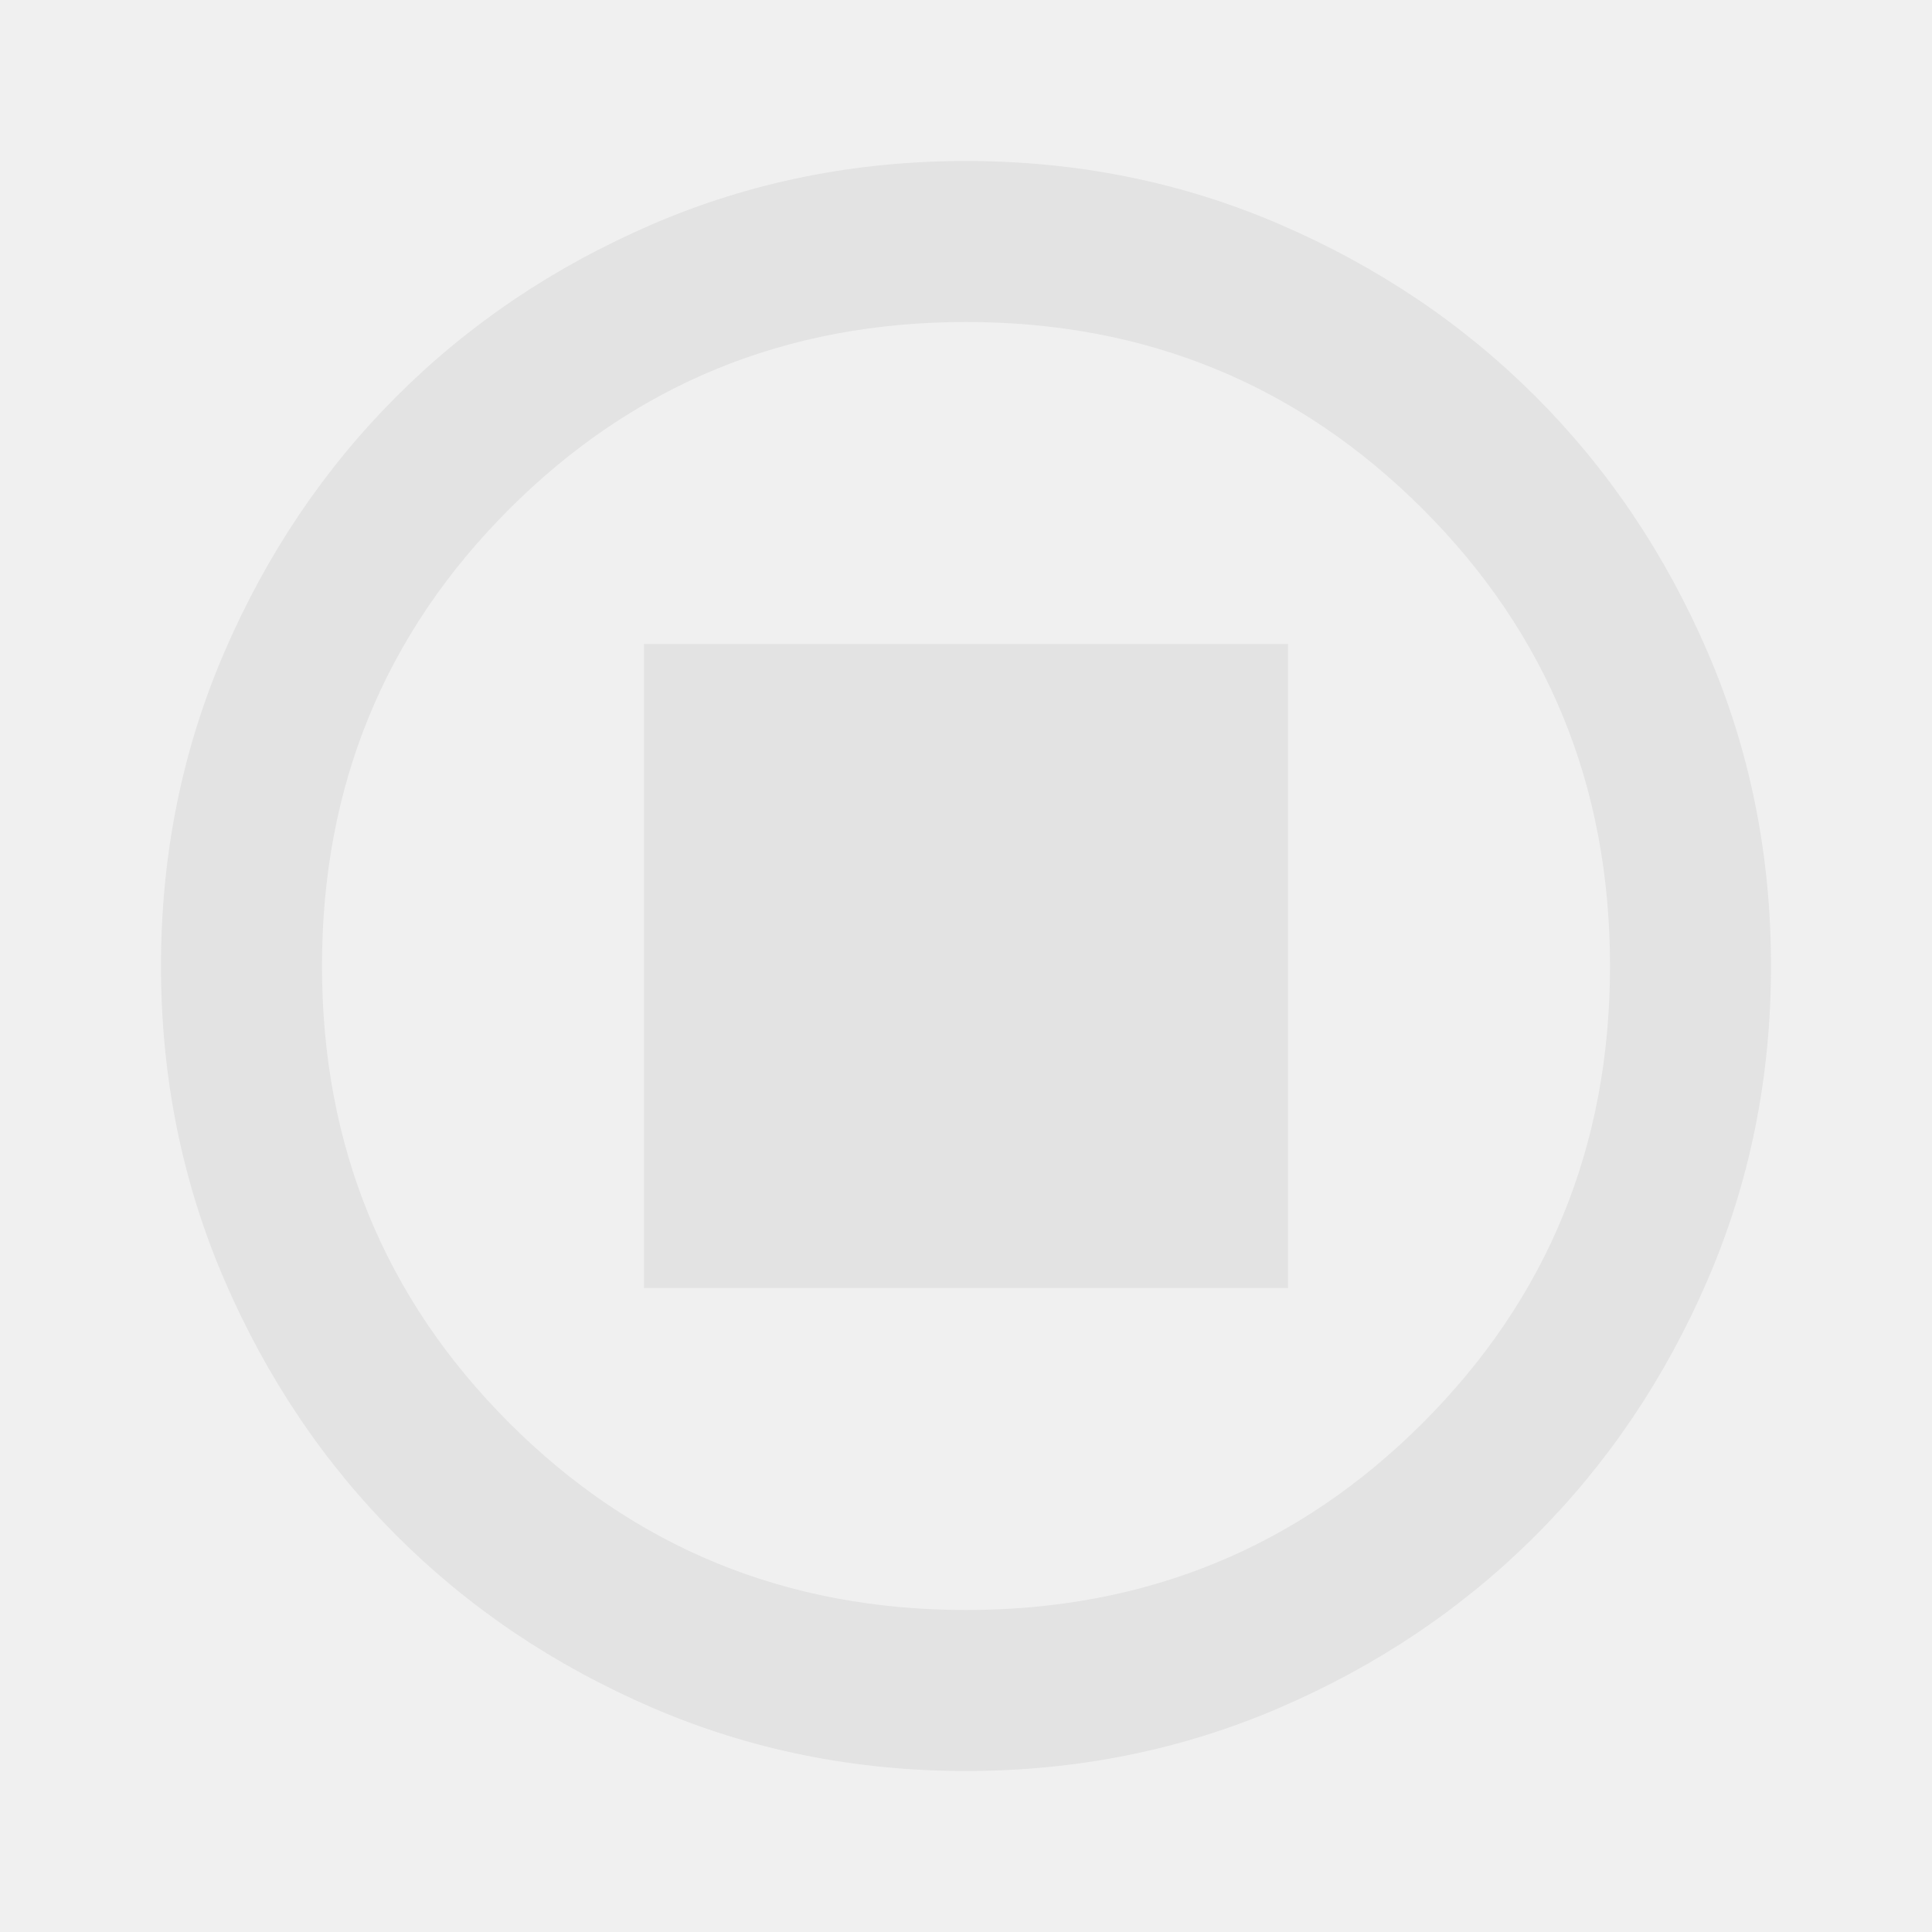
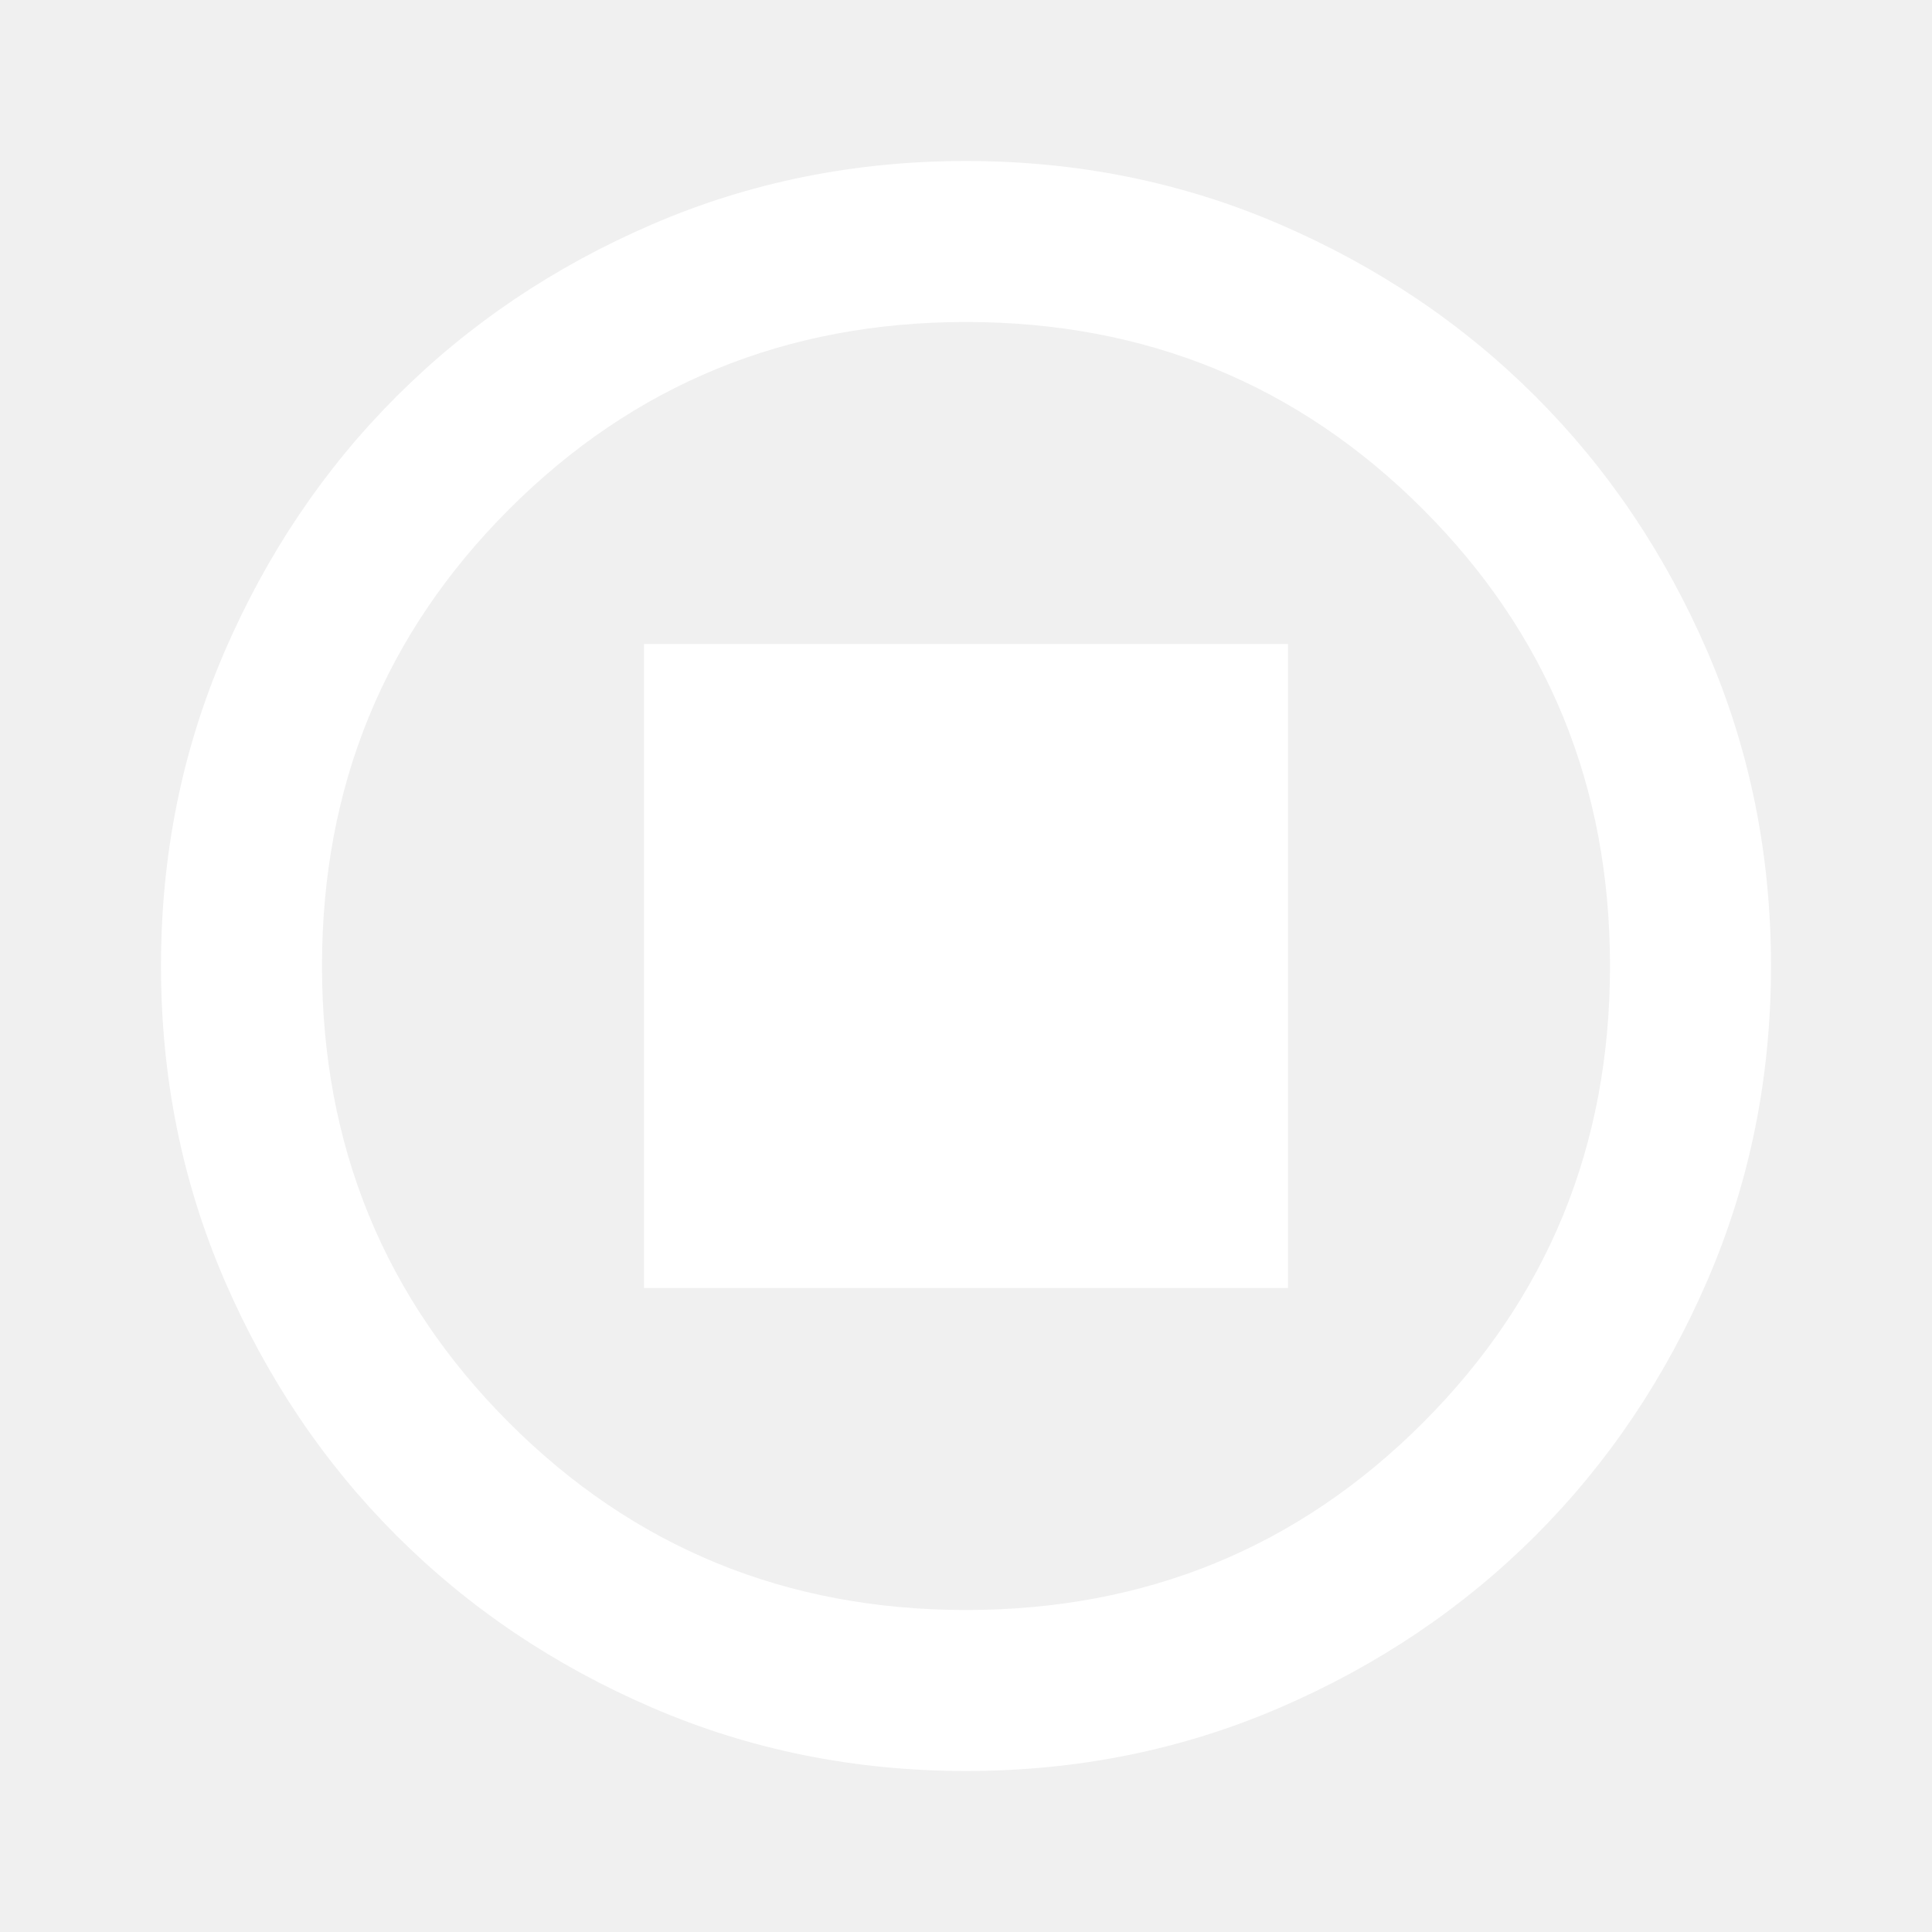
- <svg xmlns="http://www.w3.org/2000/svg" height="24px" viewBox="0 -960 960 960" width="24px" fill="#e3e3e3">
+ <svg xmlns="http://www.w3.org/2000/svg" height="24px" viewBox="0 -960 960 960" width="24px" fill="#FFFFFF">
  <path d="M320-320h320v-320H320v320ZM480-80q-83 0-156-31.5T197-197q-54-54-85.5-127T80-480q0-83 31.5-156T197-763q54-54 127-85.5T480-880q83 0 156 31.5T763-763q54 54 85.5 127T880-480q0 83-31.5 156T763-197q-54 54-127 85.5T480-80Zm0-80q134 0 227-93t93-227q0-134-93-227t-227-93q-134 0-227 93t-93 227q0 134 93 227t227 93Zm0-320Z" />
</svg>
